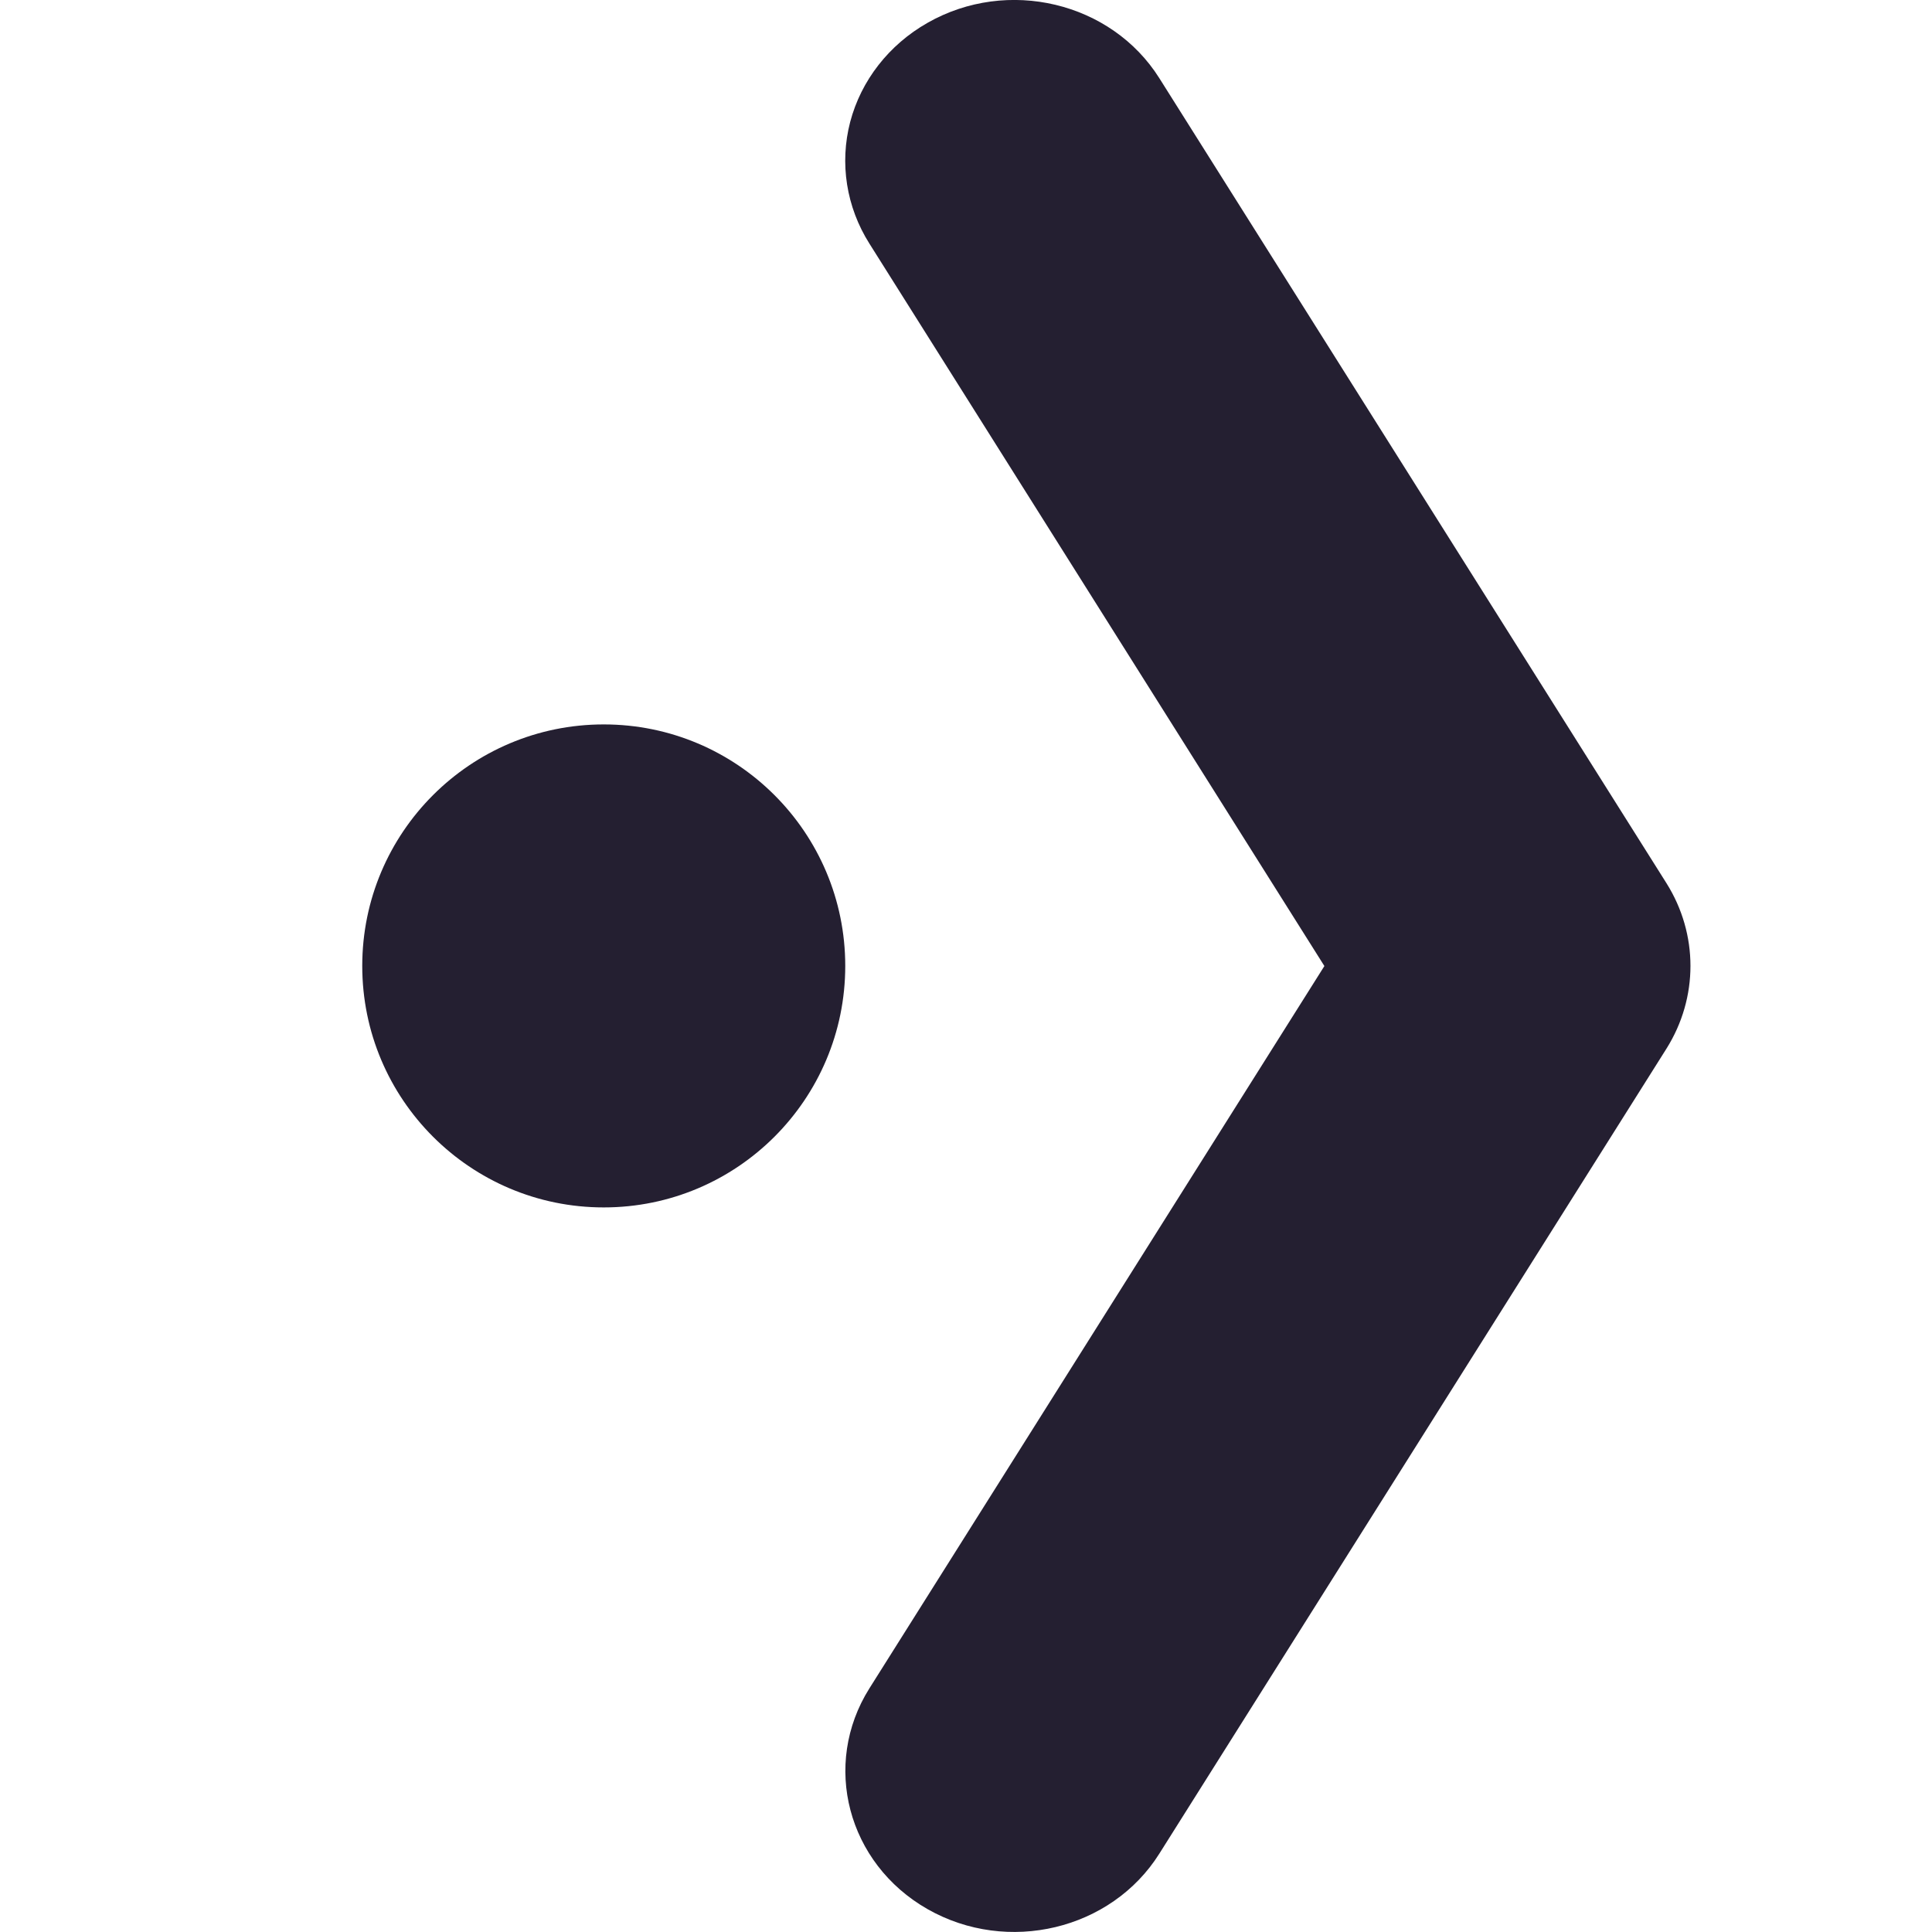
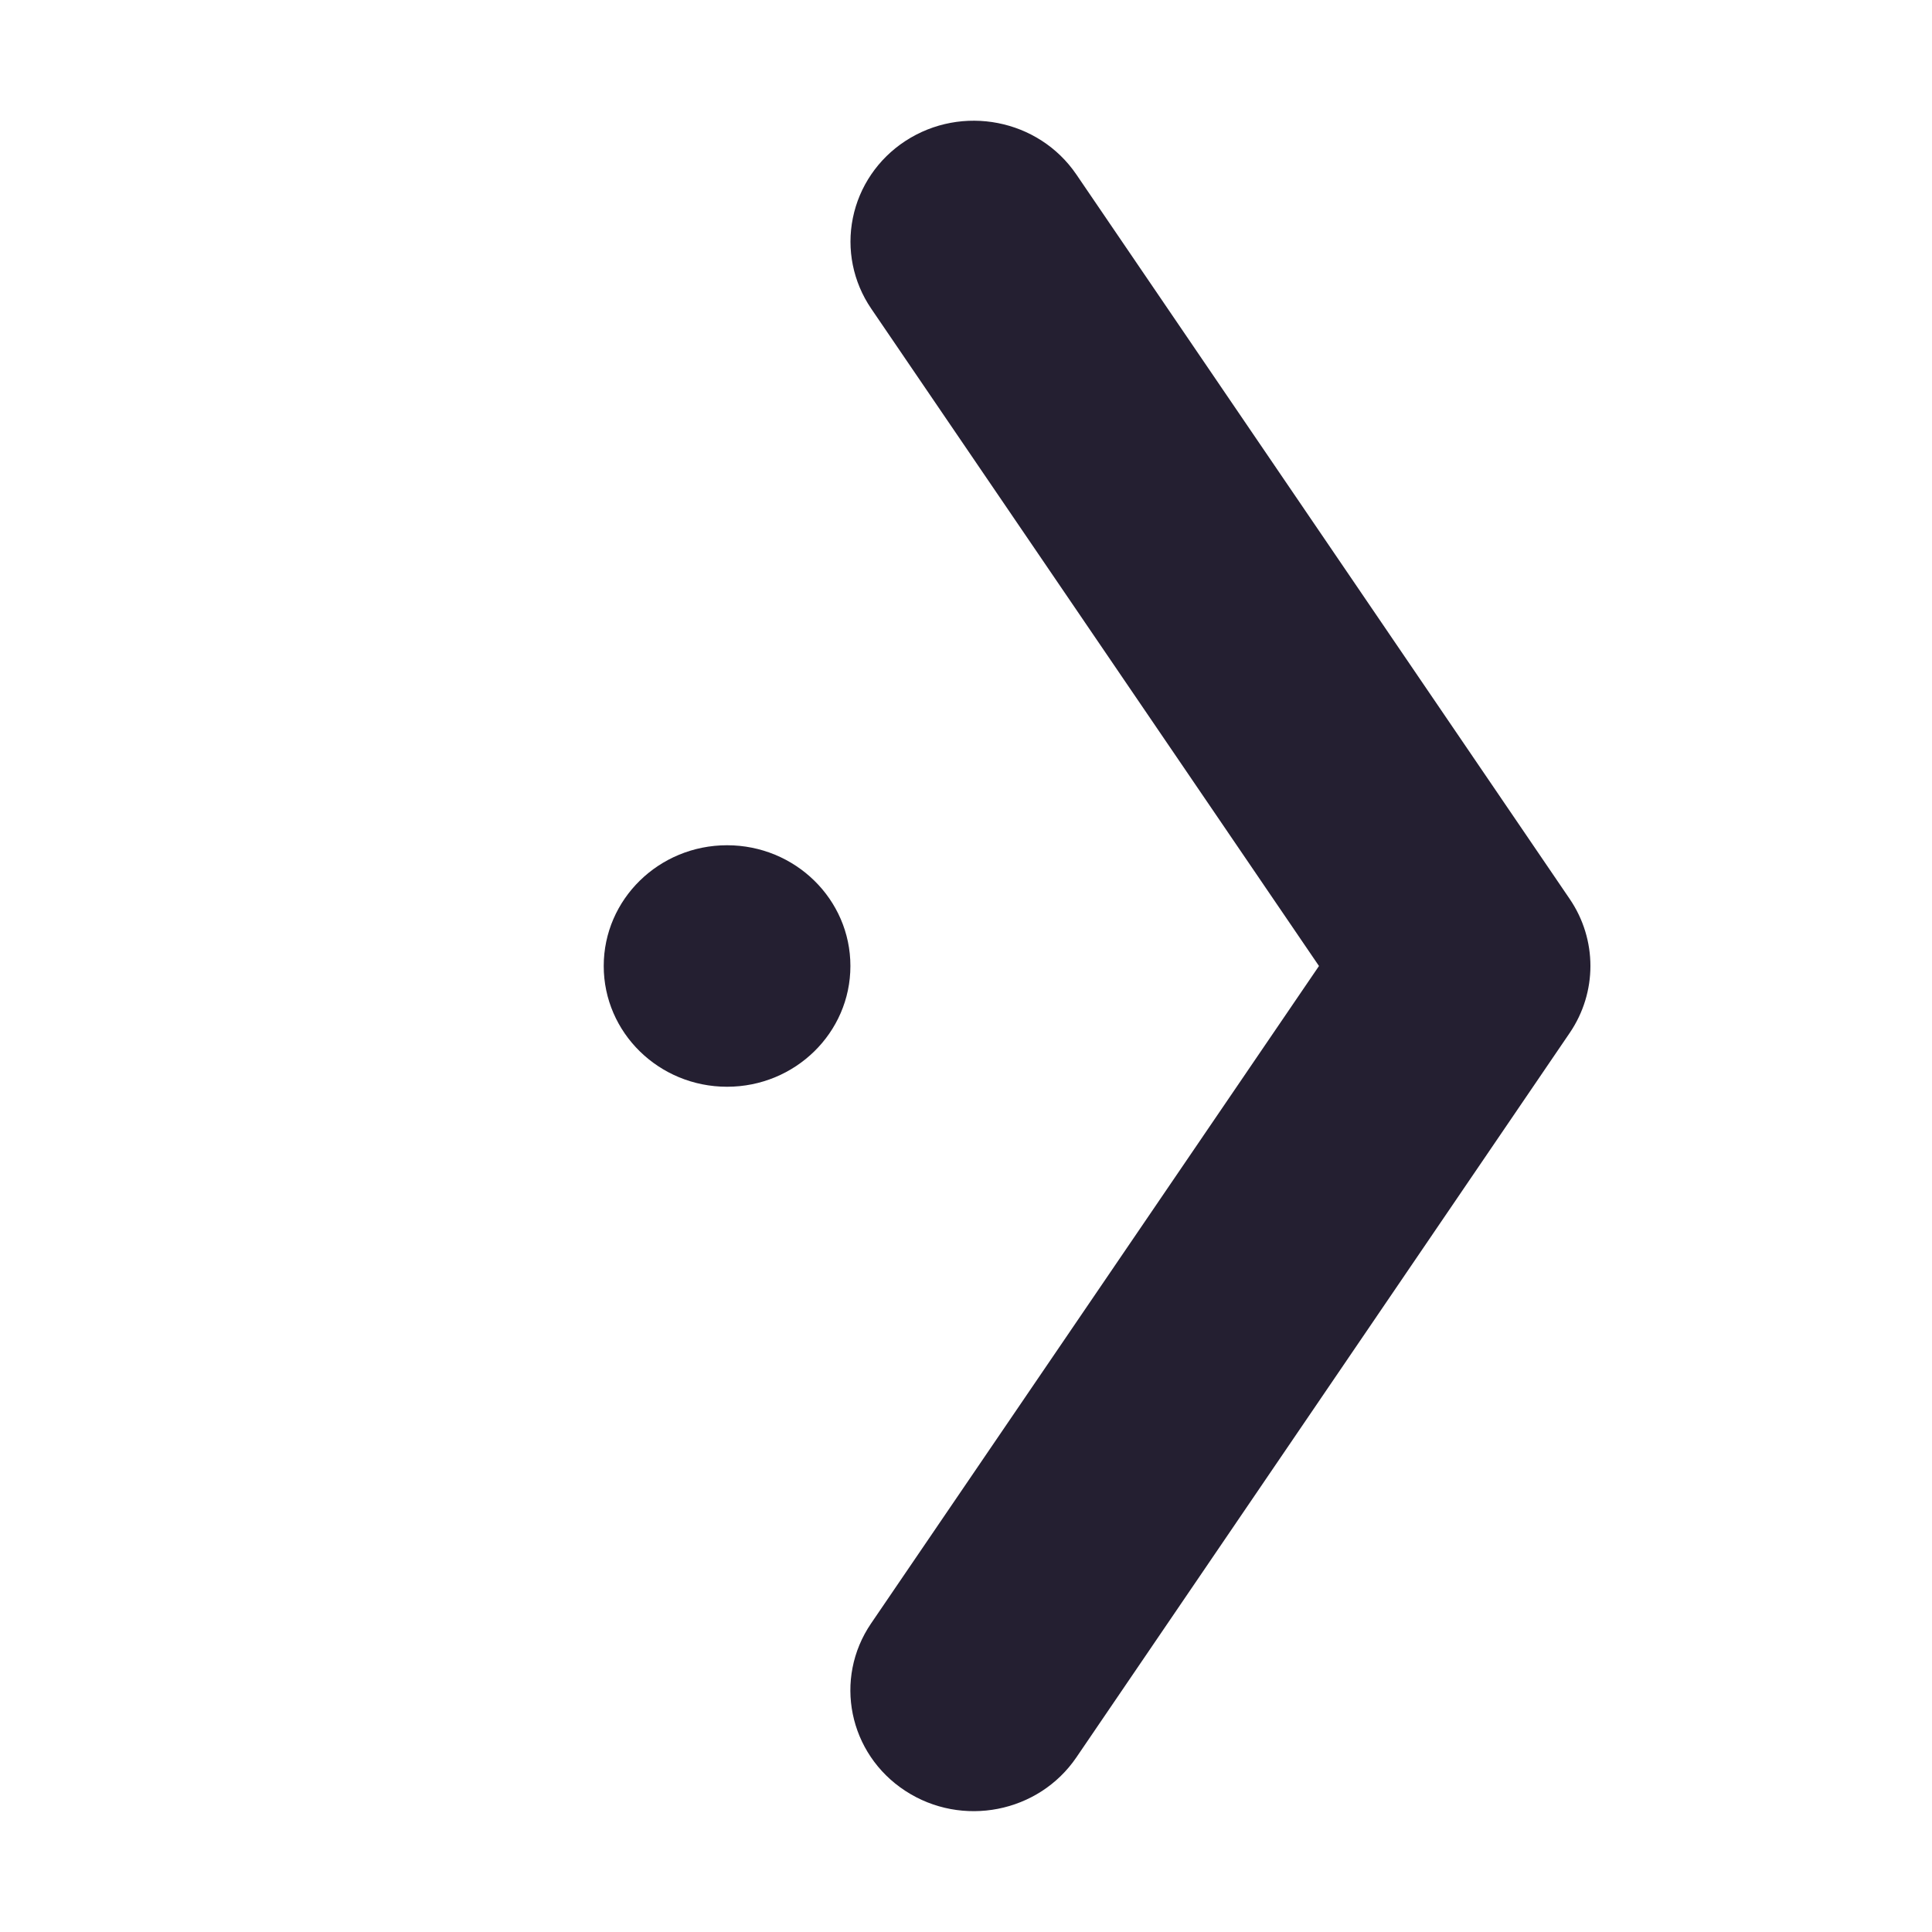
<svg xmlns="http://www.w3.org/2000/svg" width="16" height="16" viewBox="0 0 16 16" version="1.1" id="svg5">
  <defs id="defs2" />
-   <g id="g947" transform="matrix(0,1,1,0,-0.9999919,-6.64689e-4)">
-     <path style="color:#000000;fill:#241f31;stroke-width:1;stroke-linecap:round;stroke-linejoin:round;-inkscape-stroke:none" d="M 1.01,8.041 A 1.333,1.4 0 0 0 0.19,8.681 1.333,1.4 0 0 0 0.648,10.601 l 6.667,4.2 a 1.334,1.4 0 0 0 1.37,0 l 6.667,-4.2 A 1.333,1.4 0 0 0 15.811,8.681 1.333,1.4 0 0 0 13.983,8.2 L 8.001,11.968 2.018,8.2 A 1.333,1.4 0 0 0 1.01,8.041 Z" id="path997" />
-     <path id="path2415" style="fill:#241f31;stroke-linecap:round;stroke-linejoin:round;stop-color:#000000" d="m 8,4 a 2,2 0 0 1 2,2 2,2 0 0 1 -2,2 2,2 0 0 1 -2,-2 2,2 0 0 1 2,-2 z" />
+   <g id="g1515" transform="matrix(-1.021446,0,0,1,16.23571,0)" style="stroke-width:0.989">
+     <path id="path2415" style="fill:#241f31;stroke-width:0.989;stroke-linecap:round;stroke-linejoin:round" d="m 11,8 a 1,1 0 0 1 -1,1 1,1 0 0 1 -1,-1 1,1 0 0 1 1,-1 1,1 0 0 1 1,1 z" />
+     <path style="color:#000000;fill:#241f31;stroke-width:0.989;stroke-linecap:round;stroke-linejoin:round;-inkscape-stroke:none" d="M 8.98,1.805 A 1,1 0 0 0 8.555,1.168 1,1 0 0 0 7.168,1.445 l -4,6 a 1,1 0 0 0 0,1.109 l 4,6 a 1,1 0 0 0 1.387,0.277 1,1 0 0 0 0.277,-1.387 L 5.201,8 8.832,2.555 a 1,1 0 0 0 0.148,-0.75 z" id="path939" />
  </g>
</svg>
